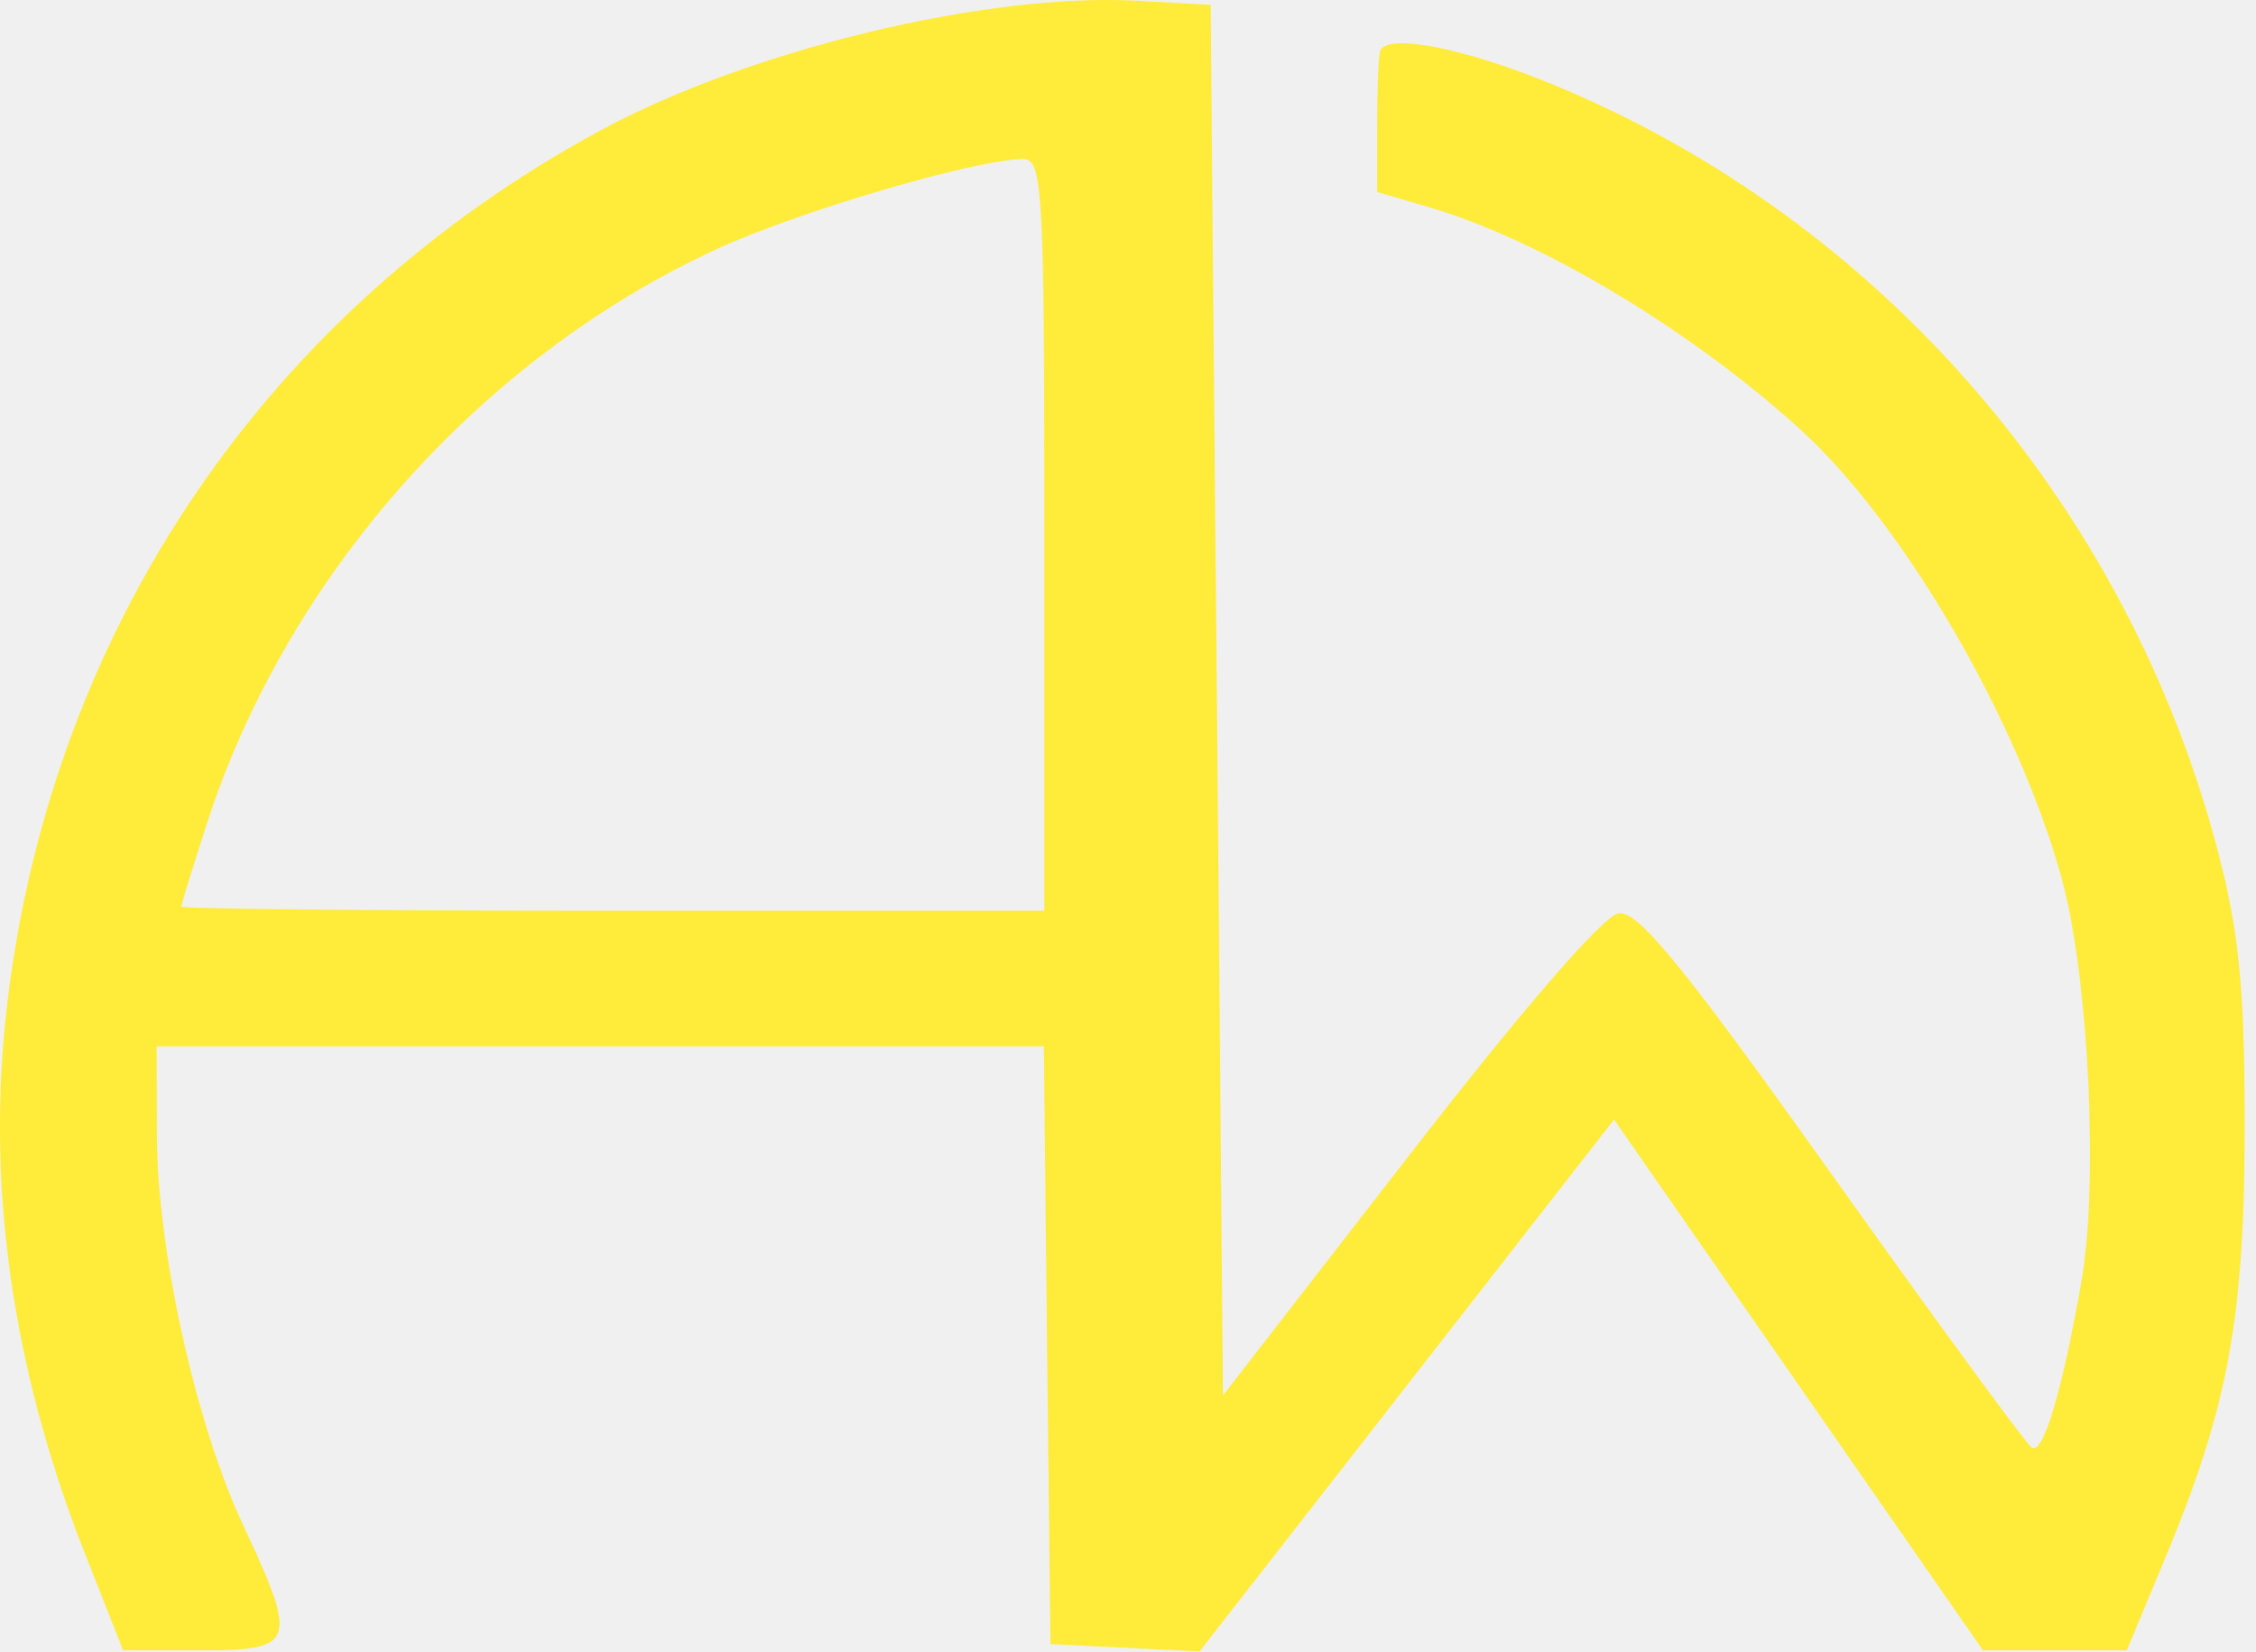
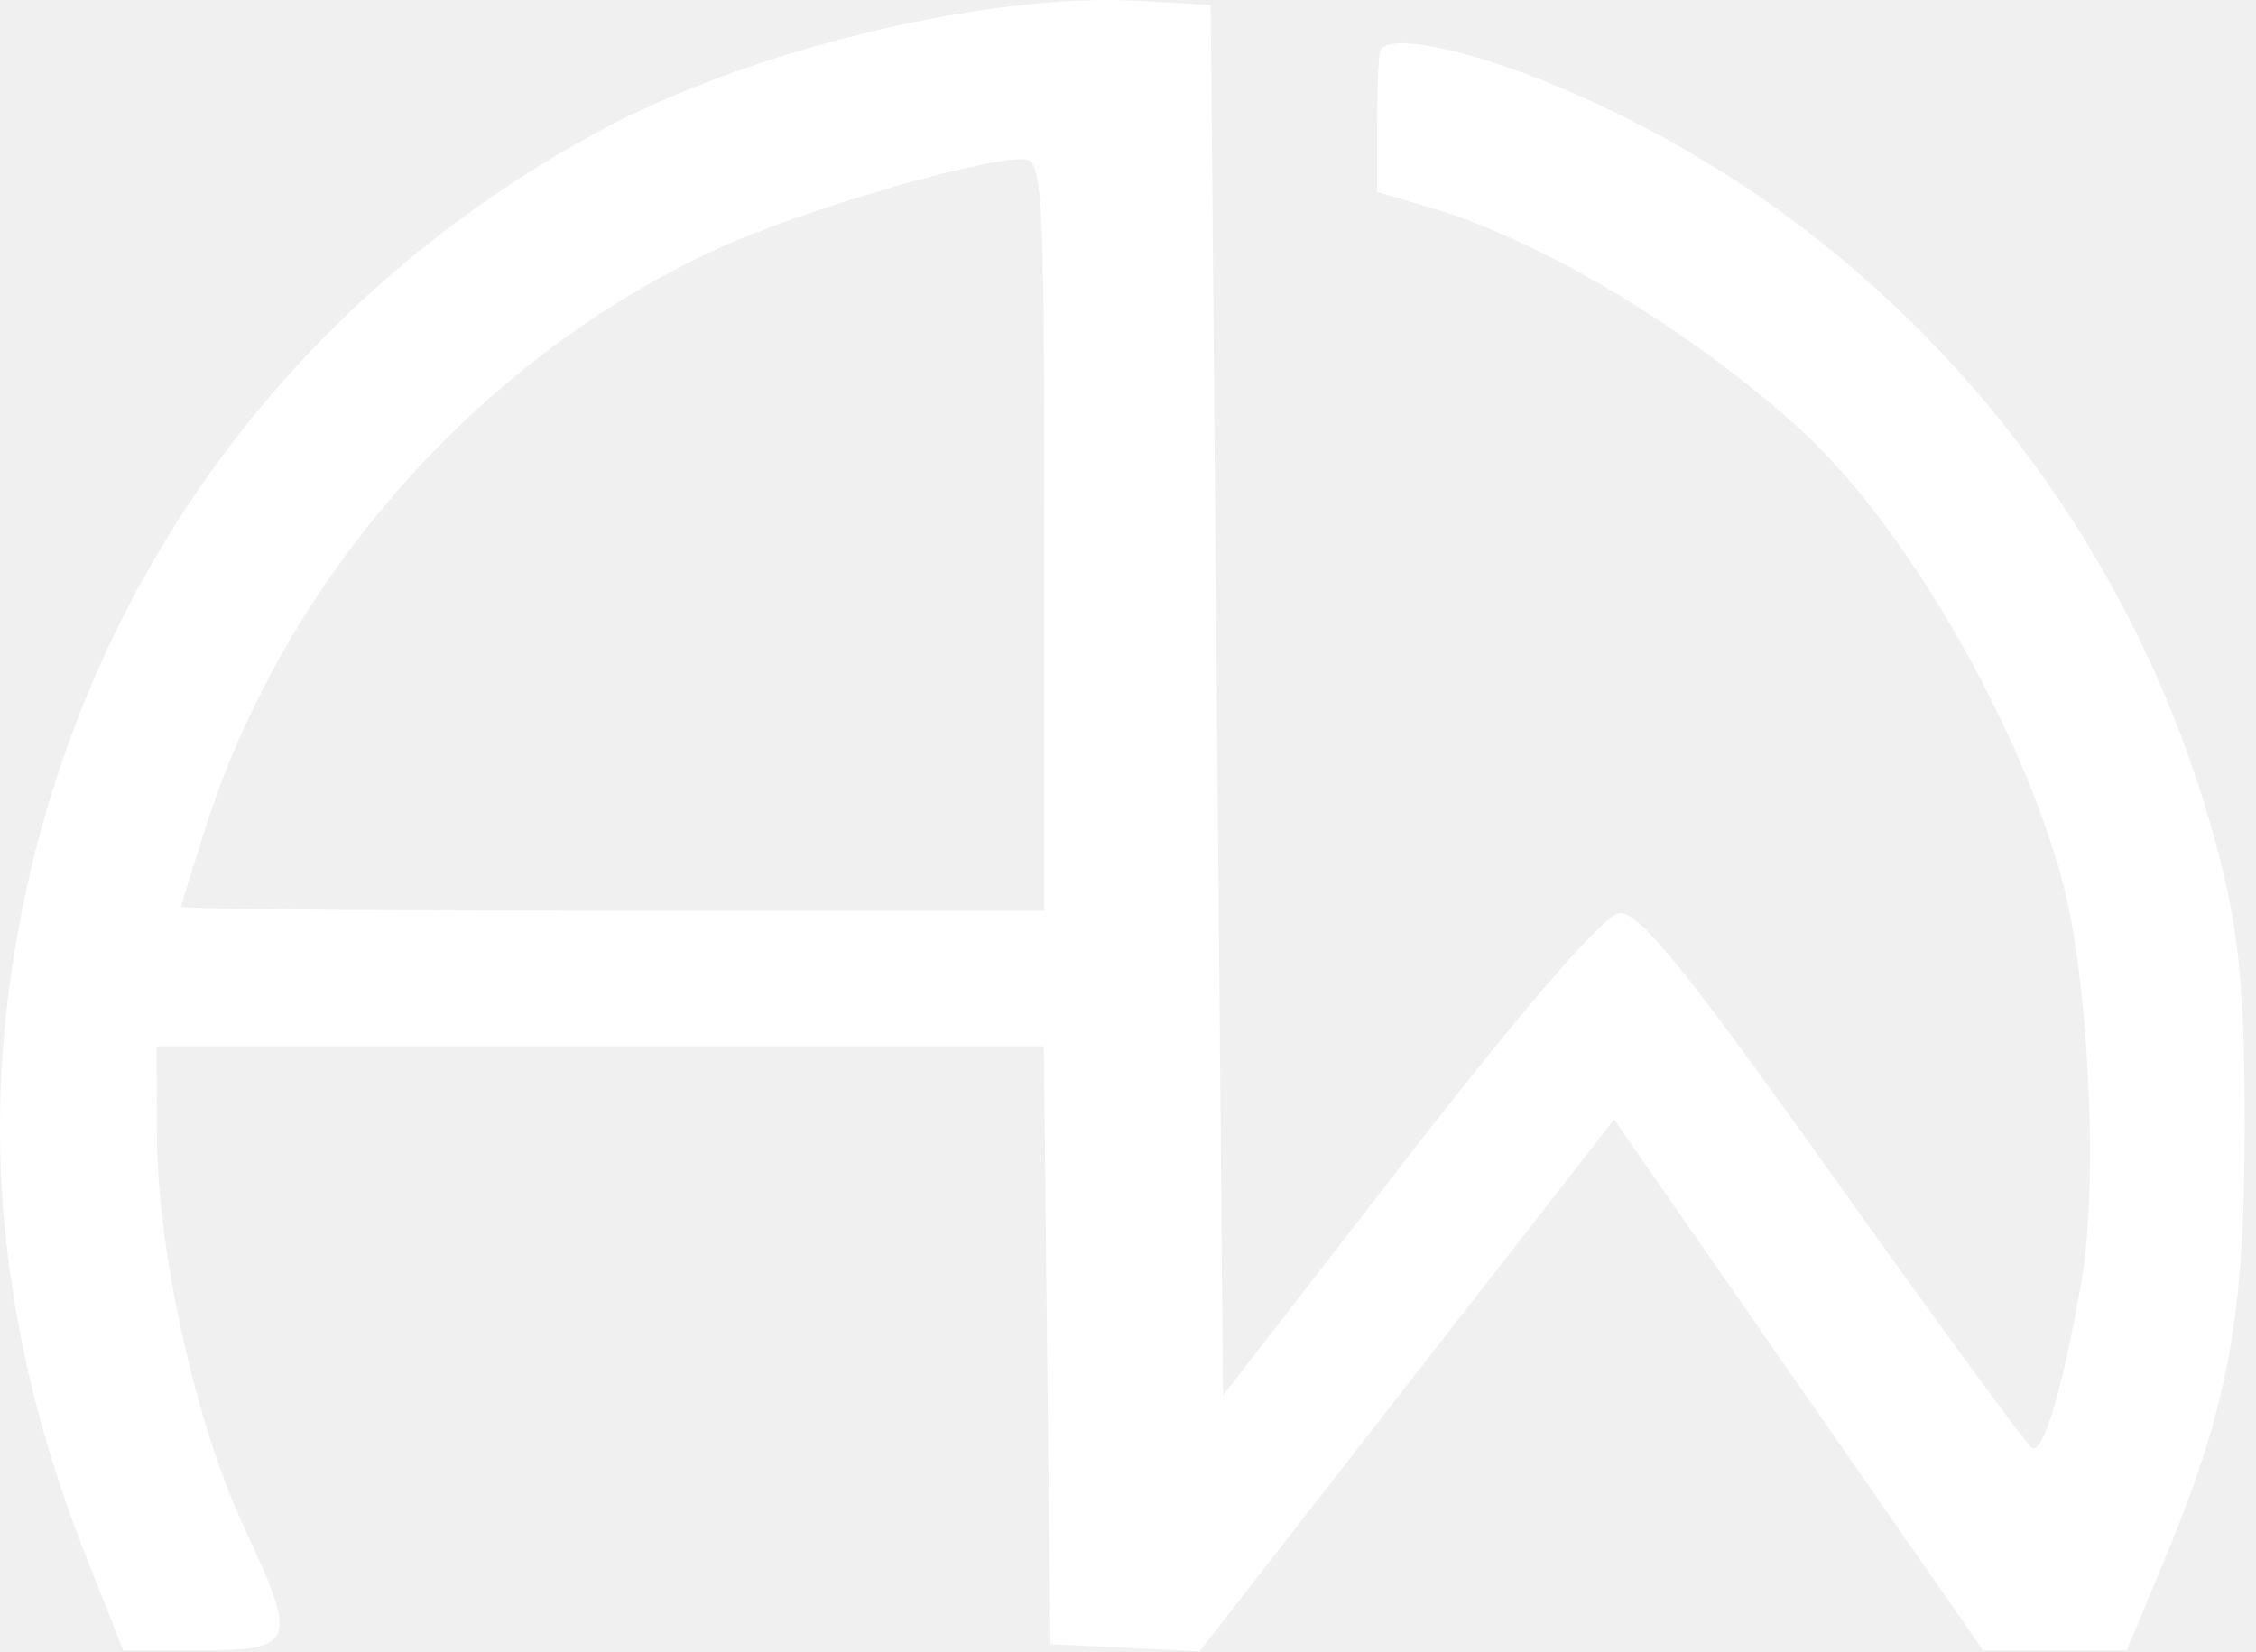
<svg xmlns="http://www.w3.org/2000/svg" width="183" height="134" viewBox="0 0 183 134" fill="none">
-   <g clip-path="url(#clip0_0:3)">
-     <path d="M6.928 126.14C0.928 110.955 -1.177 95.943 0.621 81.157C4.317 50.762 21.762 25.157 48.707 10.581C60.771 4.054 80.024 -0.601 92.207 0.063L98.207 0.39L98.707 56.799L99.207 113.209L114.257 93.799C123.568 81.791 130.066 74.278 131.299 74.097C132.875 73.866 136.506 78.319 148.659 95.387C157.111 107.257 164.38 117.188 164.813 117.455C165.738 118.027 167.265 112.921 168.834 104.01C170.236 96.052 169.437 79.376 167.271 71.39C163.811 58.632 154.437 42.484 146.072 34.873C137.146 26.752 125.027 19.488 115.957 16.822L111.707 15.573V10.232C111.707 7.294 111.82 4.552 111.957 4.14C112.459 2.633 118.884 3.906 126.244 6.97C152.618 17.949 172.612 41.108 179.933 69.158C181.638 75.692 182.081 80.278 182.077 91.39C182.074 106.944 180.749 114.123 175.61 126.469L172.52 133.89H166.688H160.855L145.891 112.358L130.927 90.827L114.117 112.401L97.308 133.975L91.257 133.682L85.207 133.39L84.939 109.14L84.671 84.89H48.689H12.707L12.729 92.14C12.756 101.419 15.871 115.507 19.708 123.705C24.195 133.294 23.998 133.89 16.348 133.89H9.99L6.928 126.14ZM84.707 43.39C84.707 15.003 84.586 12.891 82.957 12.905C79.111 12.939 64.861 17.122 58.235 20.162C39.027 28.975 23.312 46.66 16.785 66.805C15.642 70.333 14.707 73.371 14.707 73.555C14.707 73.739 30.457 73.89 49.707 73.89H84.707V43.39Z" fill="#FFEB39" />
-   </g>
-   <defs>
-     <clipPath id="clip0_0:3">
-       <rect width="182.077" height="133.975" fill="white" />
-     </clipPath>
-   </defs>
+   <path d="M6.928 126.14C0.928 110.955 -1.177 95.943 0.621 81.157C4.317 50.762 21.762 25.157 48.707 10.581C60.771 4.054 80.024 -0.601 92.207 0.063L98.207 0.39L98.707 56.799L99.207 113.209L114.257 93.799C123.568 81.791 130.066 74.278 131.299 74.097C132.875 73.866 136.506 78.319 148.659 95.387C157.111 107.257 164.38 117.188 164.813 117.455C165.738 118.027 167.265 112.921 168.834 104.01C170.236 96.052 169.437 79.376 167.271 71.39C163.811 58.632 154.437 42.484 146.072 34.873C137.146 26.752 125.027 19.488 115.957 16.822L111.707 15.573V10.232C111.707 7.294 111.82 4.552 111.957 4.14C112.459 2.633 118.884 3.906 126.244 6.97C152.618 17.949 172.612 41.108 179.933 69.158C181.638 75.692 182.081 80.278 182.077 91.39C182.074 106.944 180.749 114.123 175.61 126.469L172.52 133.89H166.688H160.855L145.891 112.358L130.927 90.827L114.117 112.401L97.308 133.975L91.257 133.682L85.207 133.39L84.939 109.14L84.671 84.89H48.689H12.707L12.729 92.14C12.756 101.419 15.871 115.507 19.708 123.705C24.195 133.294 23.998 133.89 16.348 133.89H9.99L6.928 126.14ZM84.707 43.39C84.707 15.003 84.586 12.891 82.957 12.905C79.112 12.939 64.861 17.122 58.235 20.162C39.027 28.975 23.312 46.66 16.785 66.805C15.642 70.333 14.707 73.371 14.707 73.555C14.707 73.739 30.457 73.89 49.707 73.89H84.707V43.39Z" fill="white" />
</svg>
